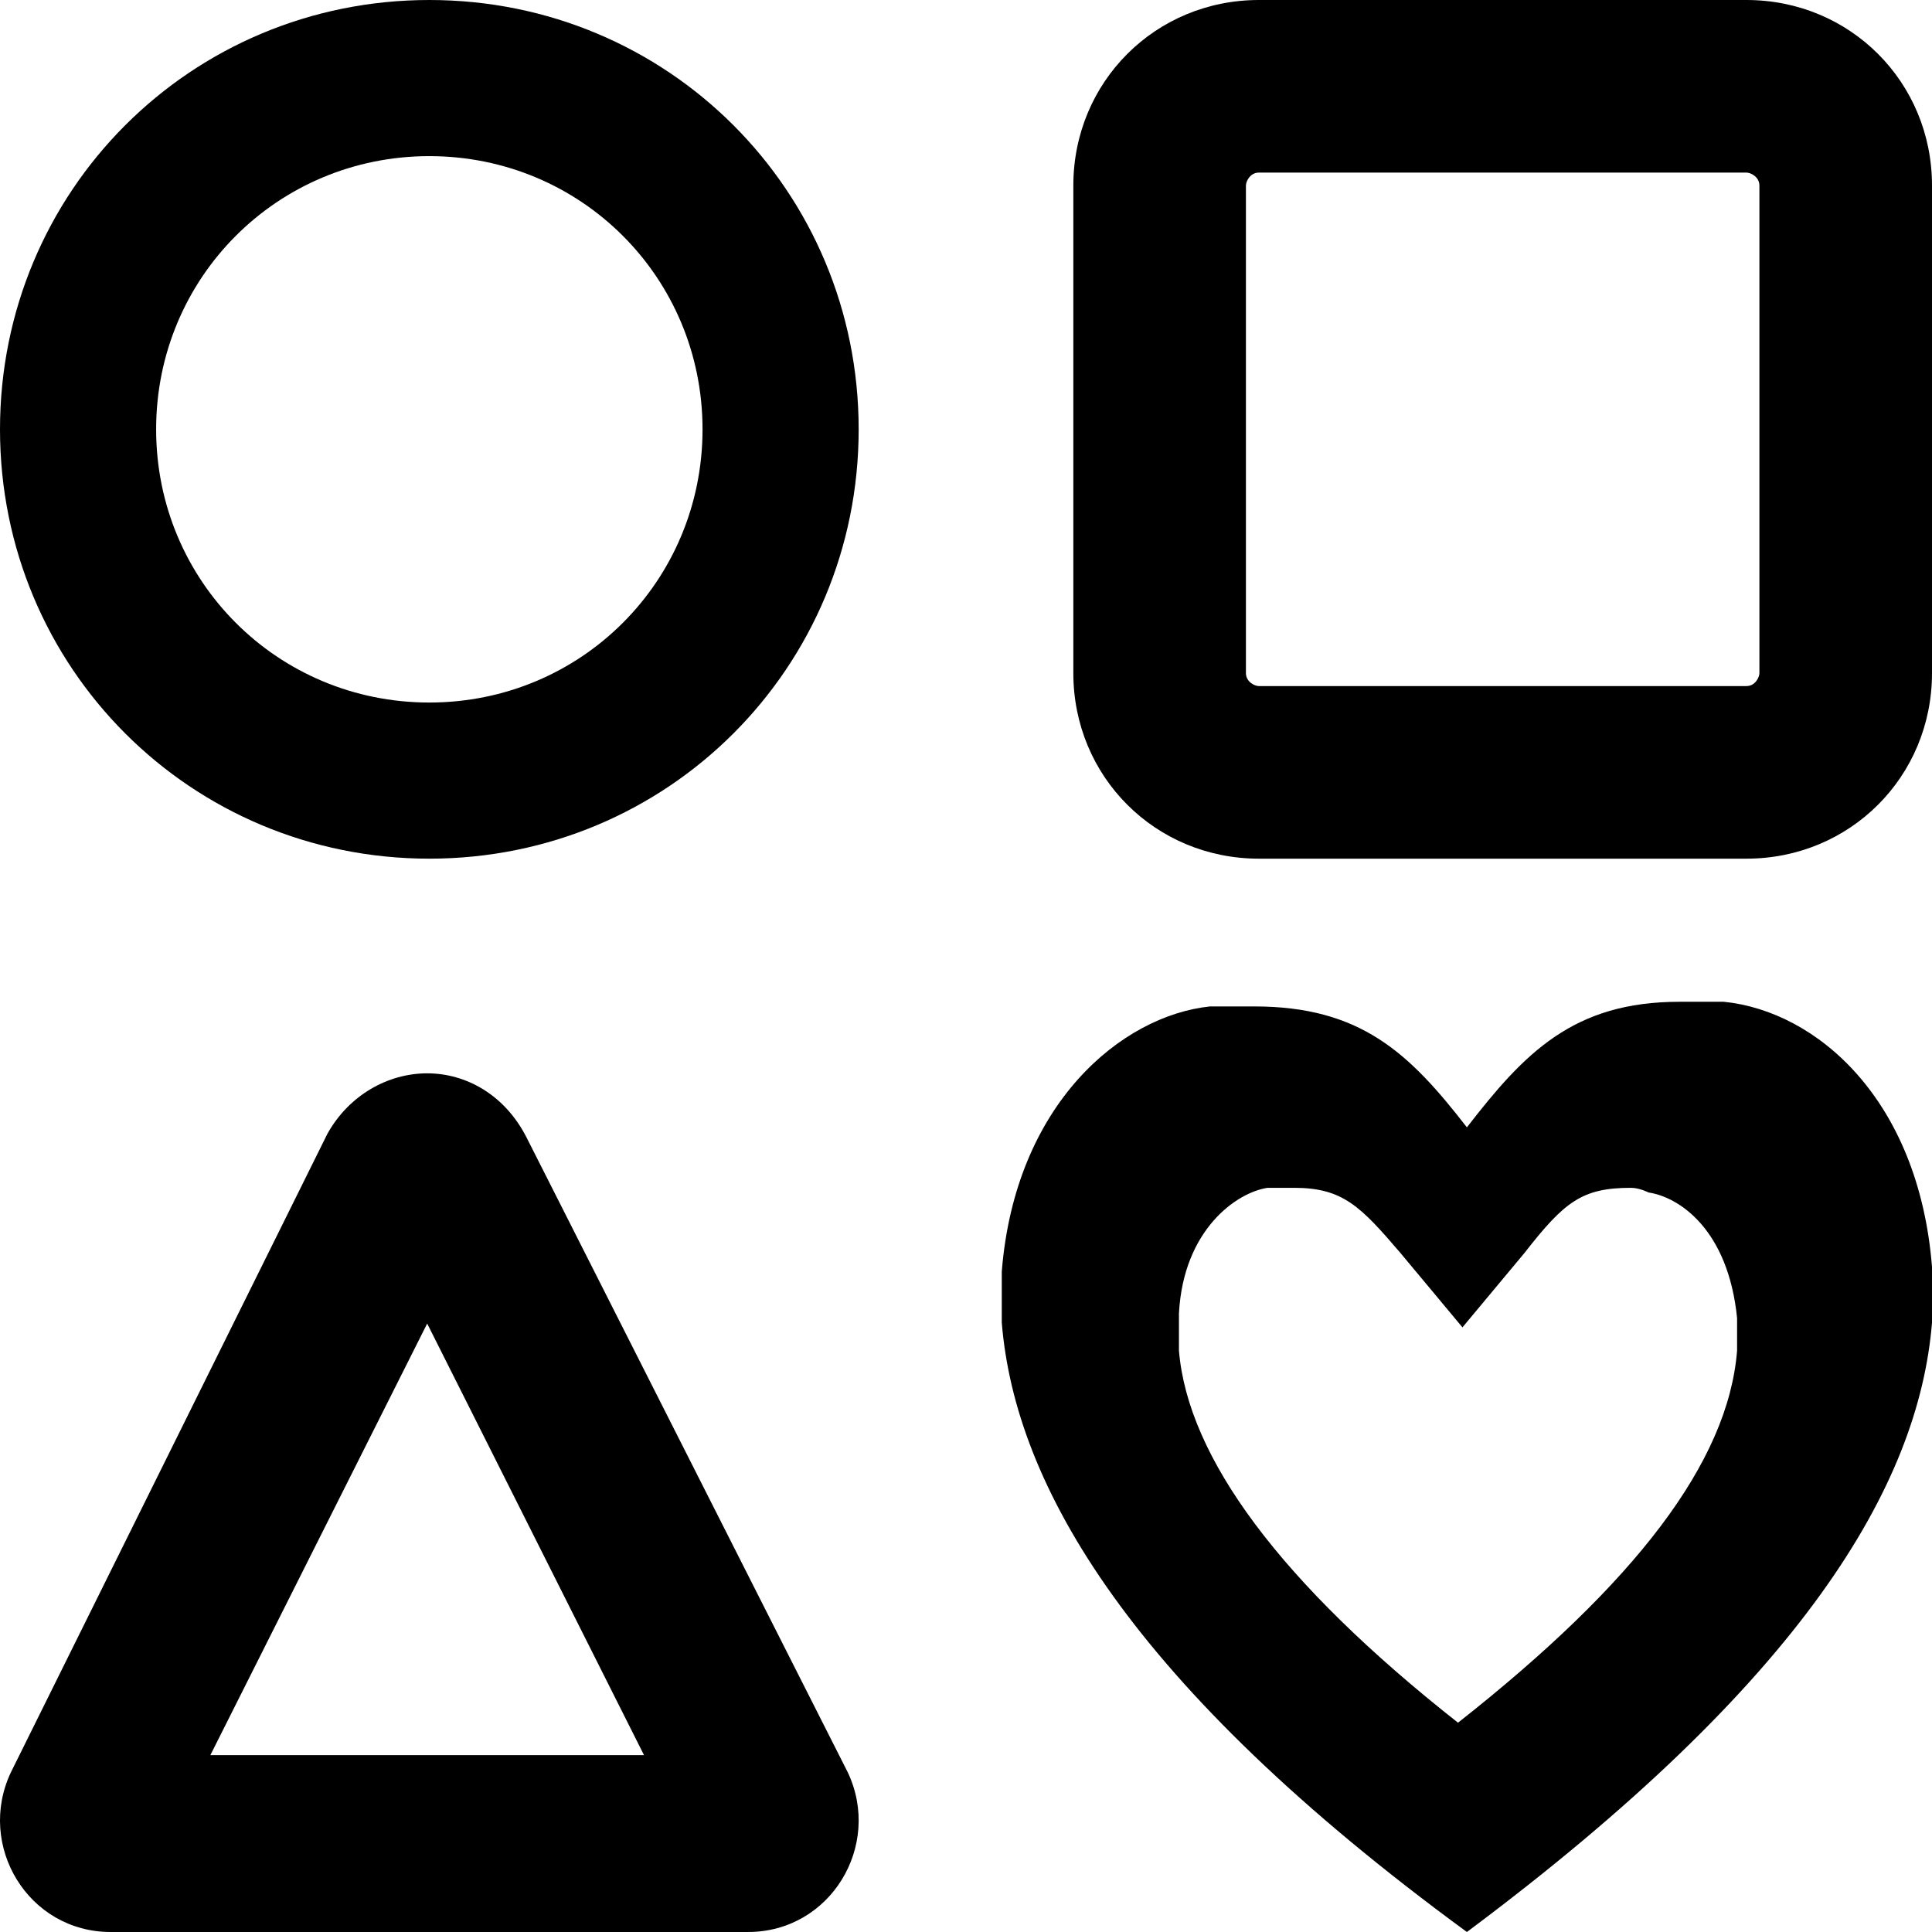
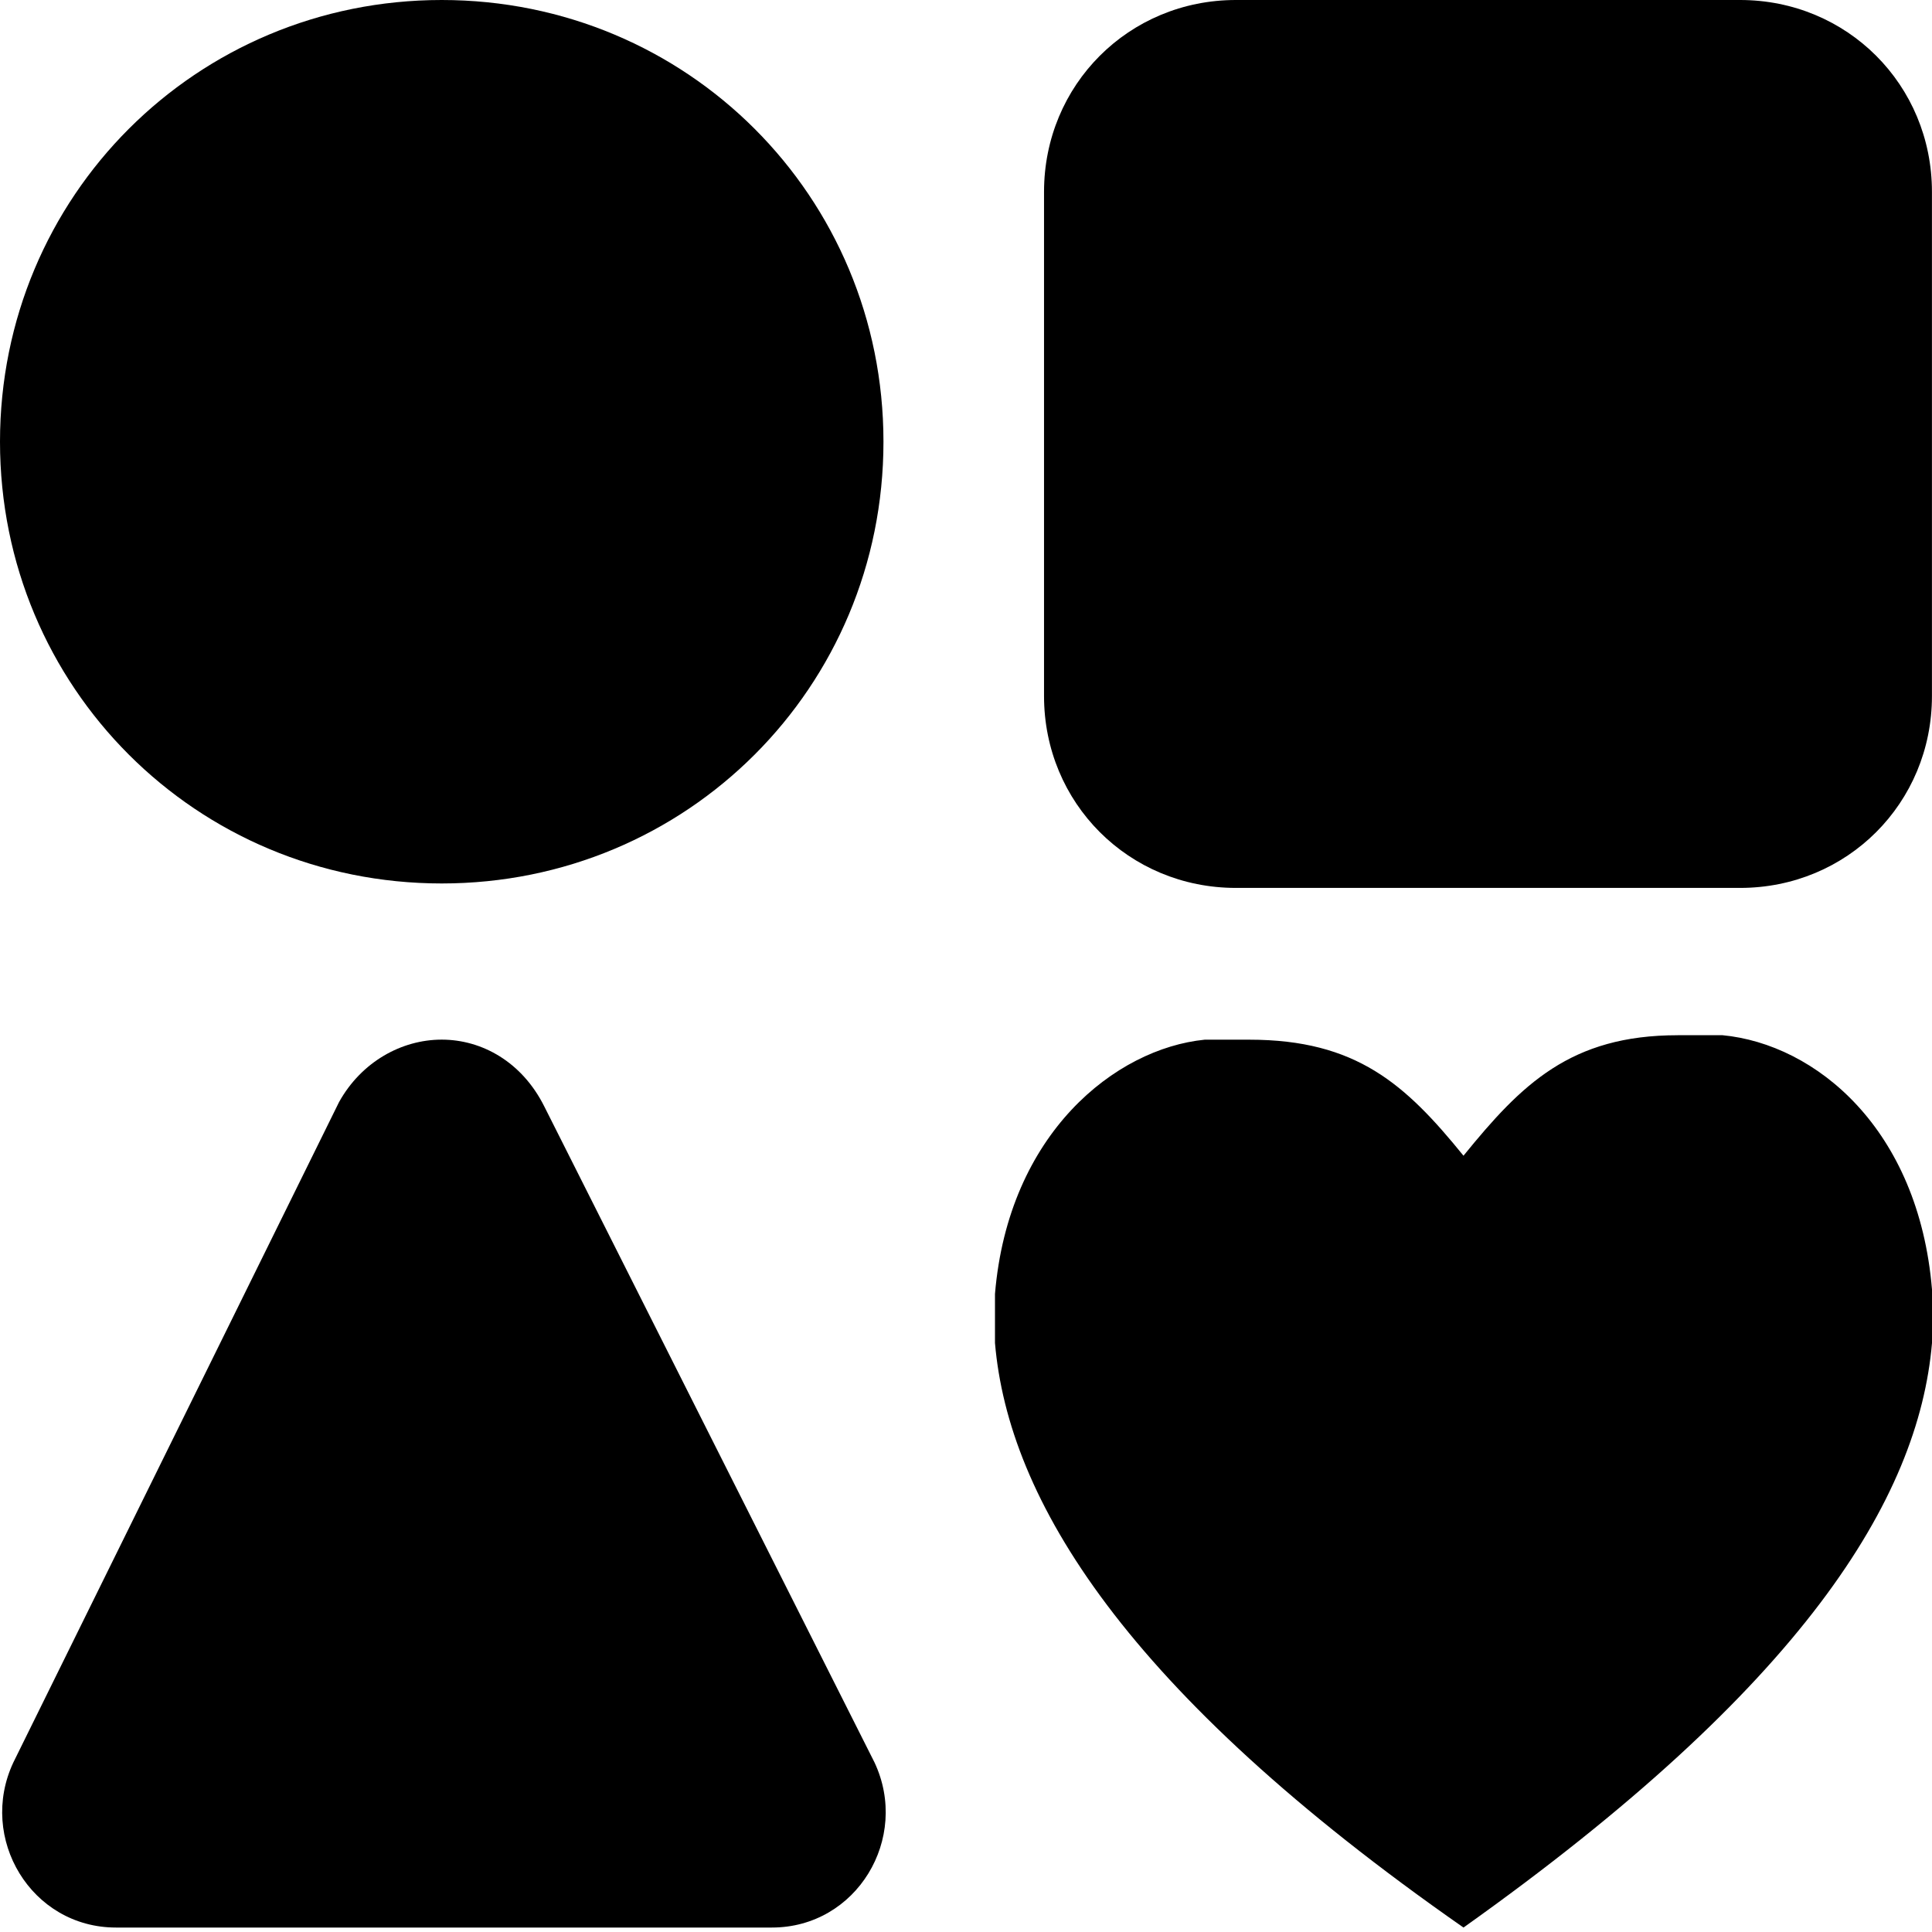
- <svg xmlns="http://www.w3.org/2000/svg" width="27" height="27" viewBox="0 0 27 27" fill="none">
-   <path d="M6 0C2.667 0 0 2.667 0 6C0 9.333 2.667 12 6 12C9.333 12 12 9.333 12 6C12 2.667 9.333 0 6 0ZM6 9.818C3.879 9.818 2.182 8.121 2.182 6C2.182 3.879 3.879 2.182 6 2.182C8.121 2.182 9.818 3.879 9.818 6C9.818 8.121 8.121 9.818 6 9.818Z" fill="black" />
-   <path d="M24.407 2.412C24.467 2.412 24.588 2.472 24.588 2.593L24.588 9.407C24.588 9.467 24.528 9.588 24.407 9.588L17.593 9.588C17.533 9.588 17.412 9.528 17.412 9.407L17.412 2.593C17.412 2.533 17.472 2.412 17.593 2.412L24.407 2.412ZM24.407 0L17.593 0C16.146 0 15 1.146 15 2.593L15 9.407C15 10.854 16.146 12 17.593 12L24.407 12C25.854 12 27 10.854 27 9.407L27 2.593C27 1.146 25.854 0 24.407 0Z" fill="black" />
-   <path d="M5.97 18.497L9 24.528L2.94 24.528L5.97 18.497ZM5.97 15C5.424 15 4.879 15.302 4.576 15.844L0.152 24.769C-0.332 25.794 0.395 27 1.546 27L10.454 27C11.605 27 12.332 25.794 11.848 24.769L7.363 15.905C7.06 15.302 6.515 15 5.97 15Z" fill="black" />
-   <path d="M23.471 14C23.657 14 23.843 14 24.09 14C25.39 14.13 26.814 15.365 27 17.705V18.485C26.814 20.76 25.205 23.49 20.5 27C15.795 23.555 14.186 20.76 14 18.485L14 17.77C14.186 15.43 15.671 14.195 16.91 14.065C17.095 14.065 17.343 14.065 17.529 14.065C19.014 14.065 19.695 14.715 20.5 15.755C21.305 14.715 21.986 14 23.471 14ZM22.791 16.6C22.11 16.6 21.862 16.795 21.305 17.51L20.438 18.55L19.571 17.51C19.014 16.86 18.767 16.6 18.086 16.6C17.962 16.6 17.838 16.6 17.714 16.6C17.281 16.665 16.538 17.185 16.476 18.355V18.875C16.6 20.37 17.9 22.125 20.376 24.075C22.852 22.125 24.152 20.435 24.276 18.875V18.42C24.152 17.185 23.471 16.73 23.038 16.665C23.038 16.665 22.914 16.6 22.791 16.6Z" fill="black" />
+ <svg xmlns="http://www.w3.org/2000/svg" width="36" height="36" viewBox="0 0 36 36" fill="none">
+   <path d="M8.231 0C3.658 0 0 3.658 0 8.231C0 12.804 3.658 16.462 8.231 16.462C12.804 16.462 16.462 12.804 16.462 8.231C16.462 3.658 12.804 0 8.231 0Z" fill="black" />
+   <path d="M32.424 0H23.029C21.034 0 19.454 1.58 19.454 3.575V12.97C19.454 14.965 21.034 16.545 23.029 16.545H32.424C34.419 16.545 35.999 14.965 35.999 12.97V3.575C35.999 1.58 34.419 0 32.424 0Z" fill="black" />
+   <path d="M8.23 19.372C7.482 19.372 6.734 19.787 6.318 20.535L0.249 32.84C-0.415 34.253 0.582 35.917 2.161 35.917H14.383C15.963 35.917 16.96 34.254 16.295 32.84L10.143 20.619C9.728 19.787 8.979 19.372 8.231 19.372H8.23Z" fill="black" />
+   <path d="M31.261 19.289H32.092C33.838 19.455 35.751 21.035 36 24.028V25.025C35.751 27.936 33.589 31.427 27.27 35.917C20.952 31.51 18.79 27.935 18.54 25.025V24.111C18.79 21.118 20.785 19.539 22.448 19.373H23.28C25.275 19.373 26.19 20.204 27.27 21.535C28.351 20.204 29.265 19.29 31.261 19.29V19.289Z" fill="black" />
</svg>
